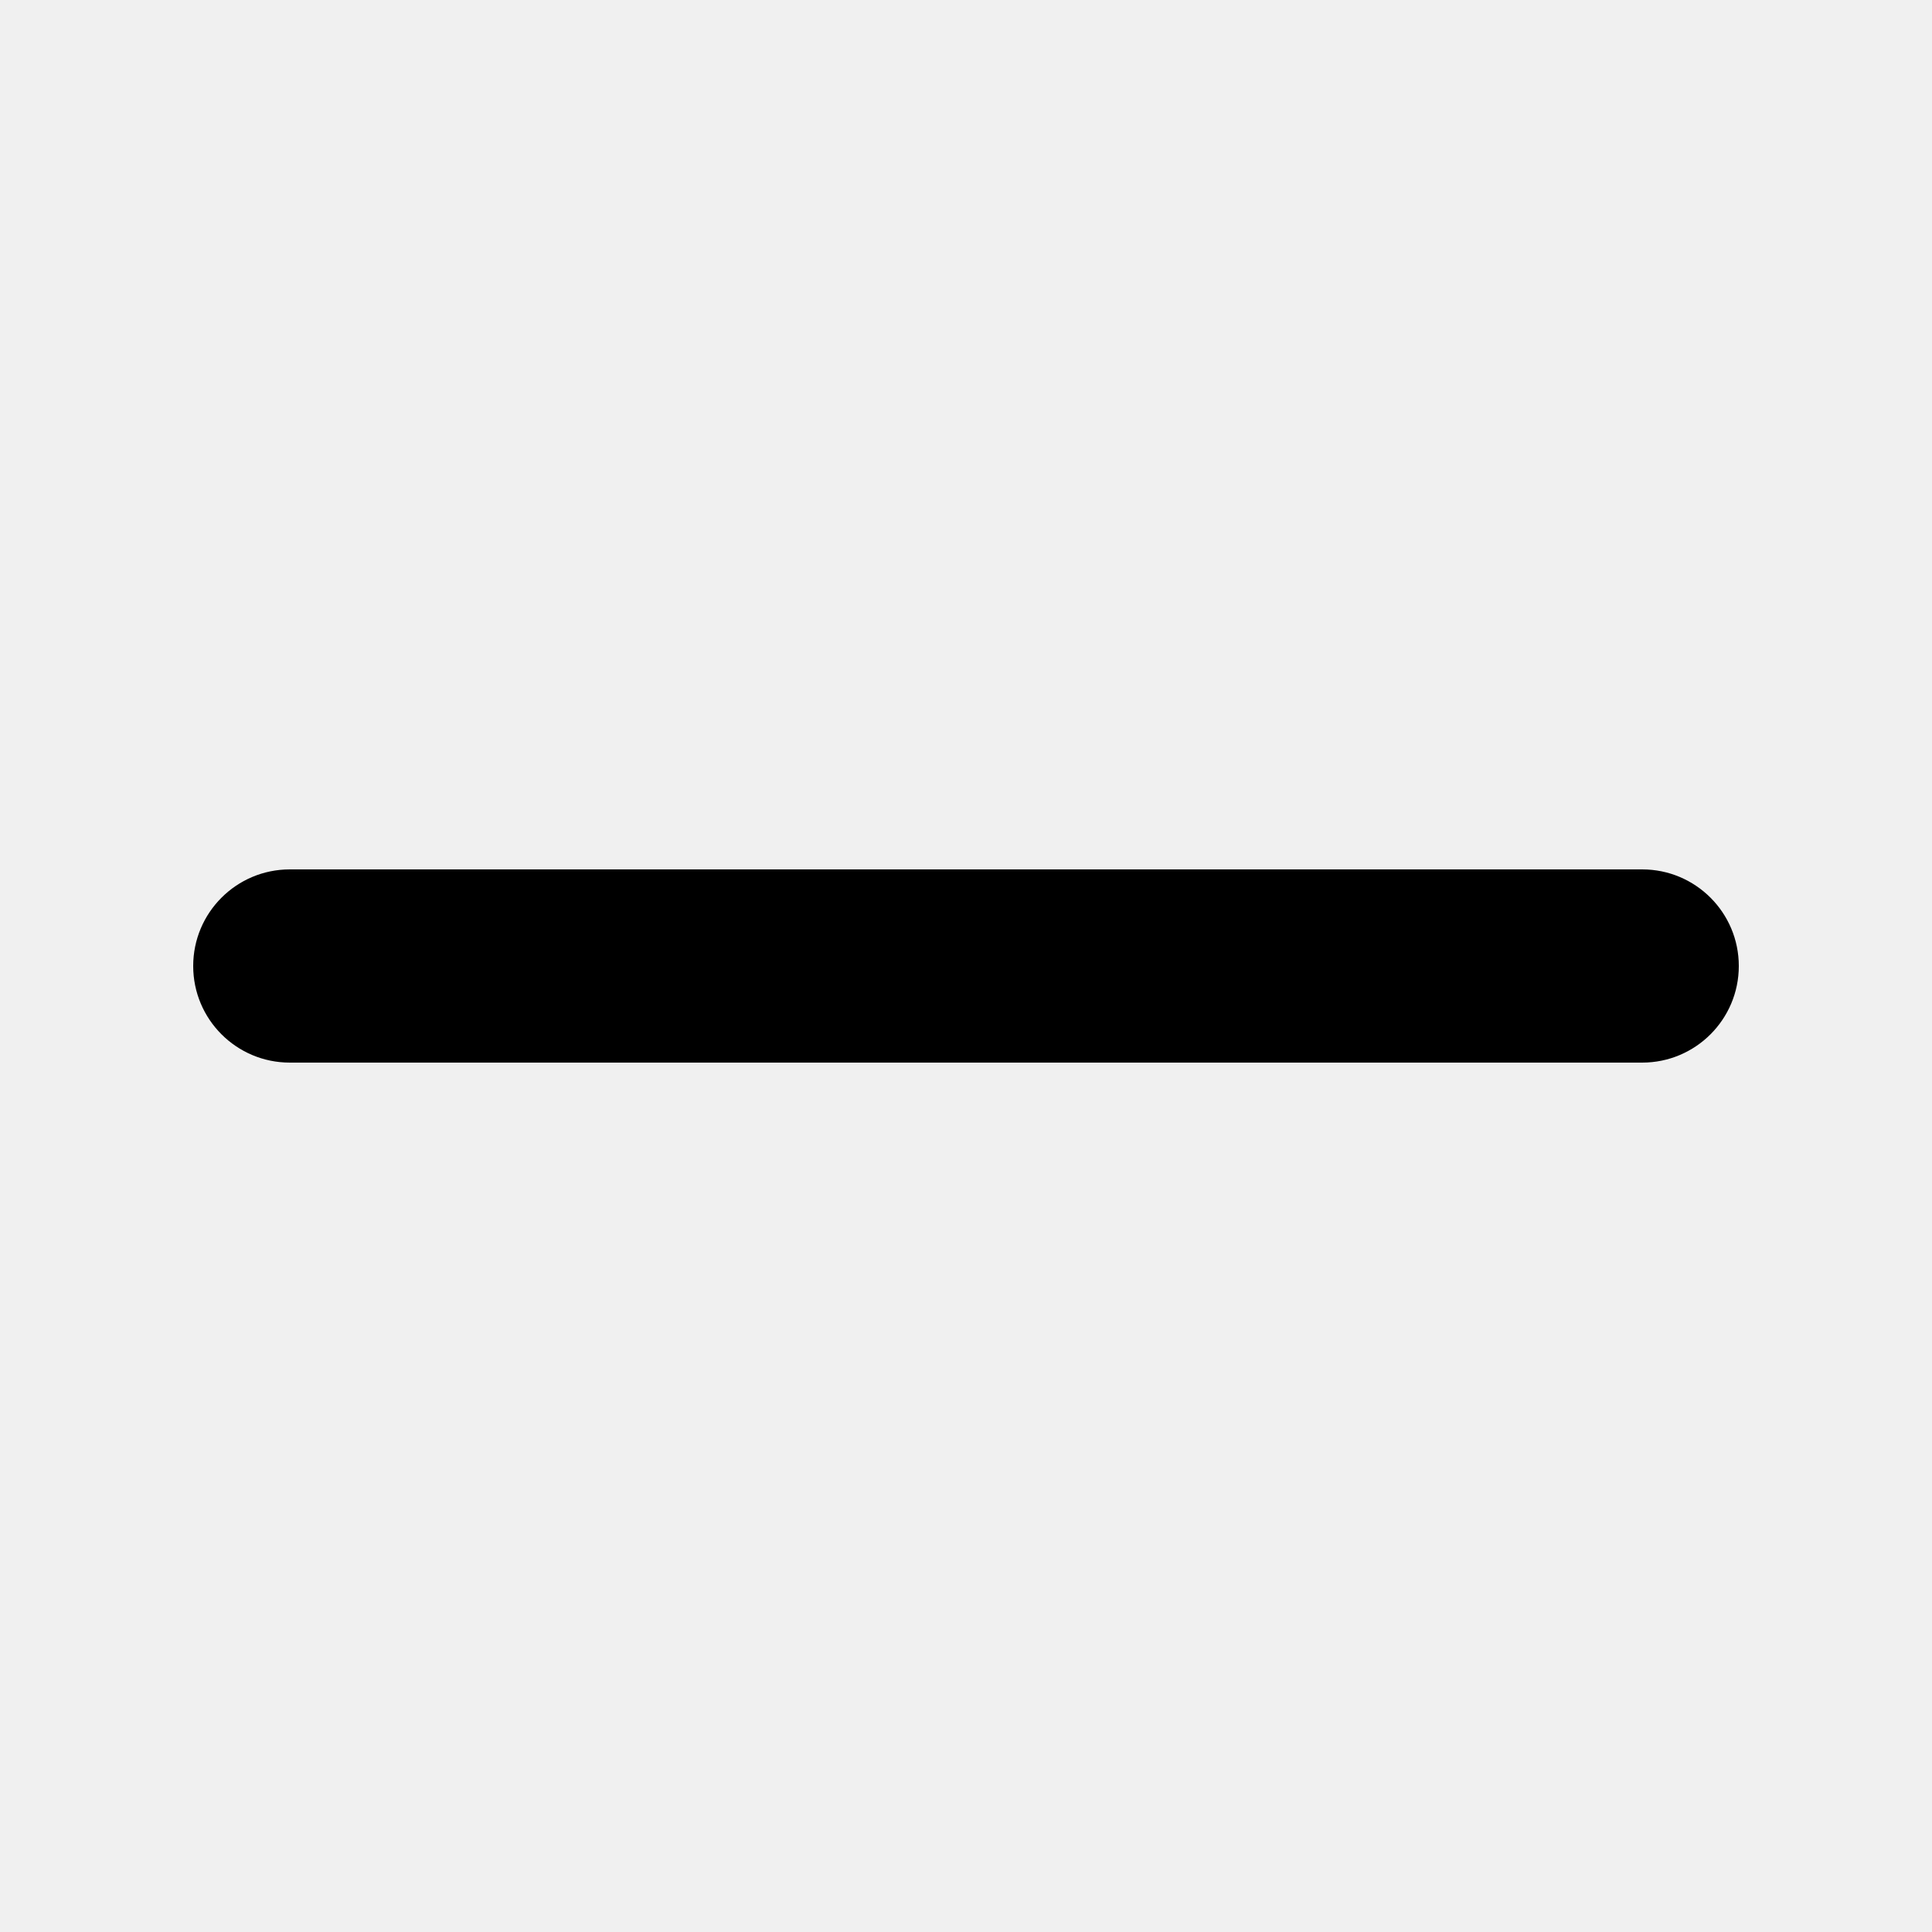
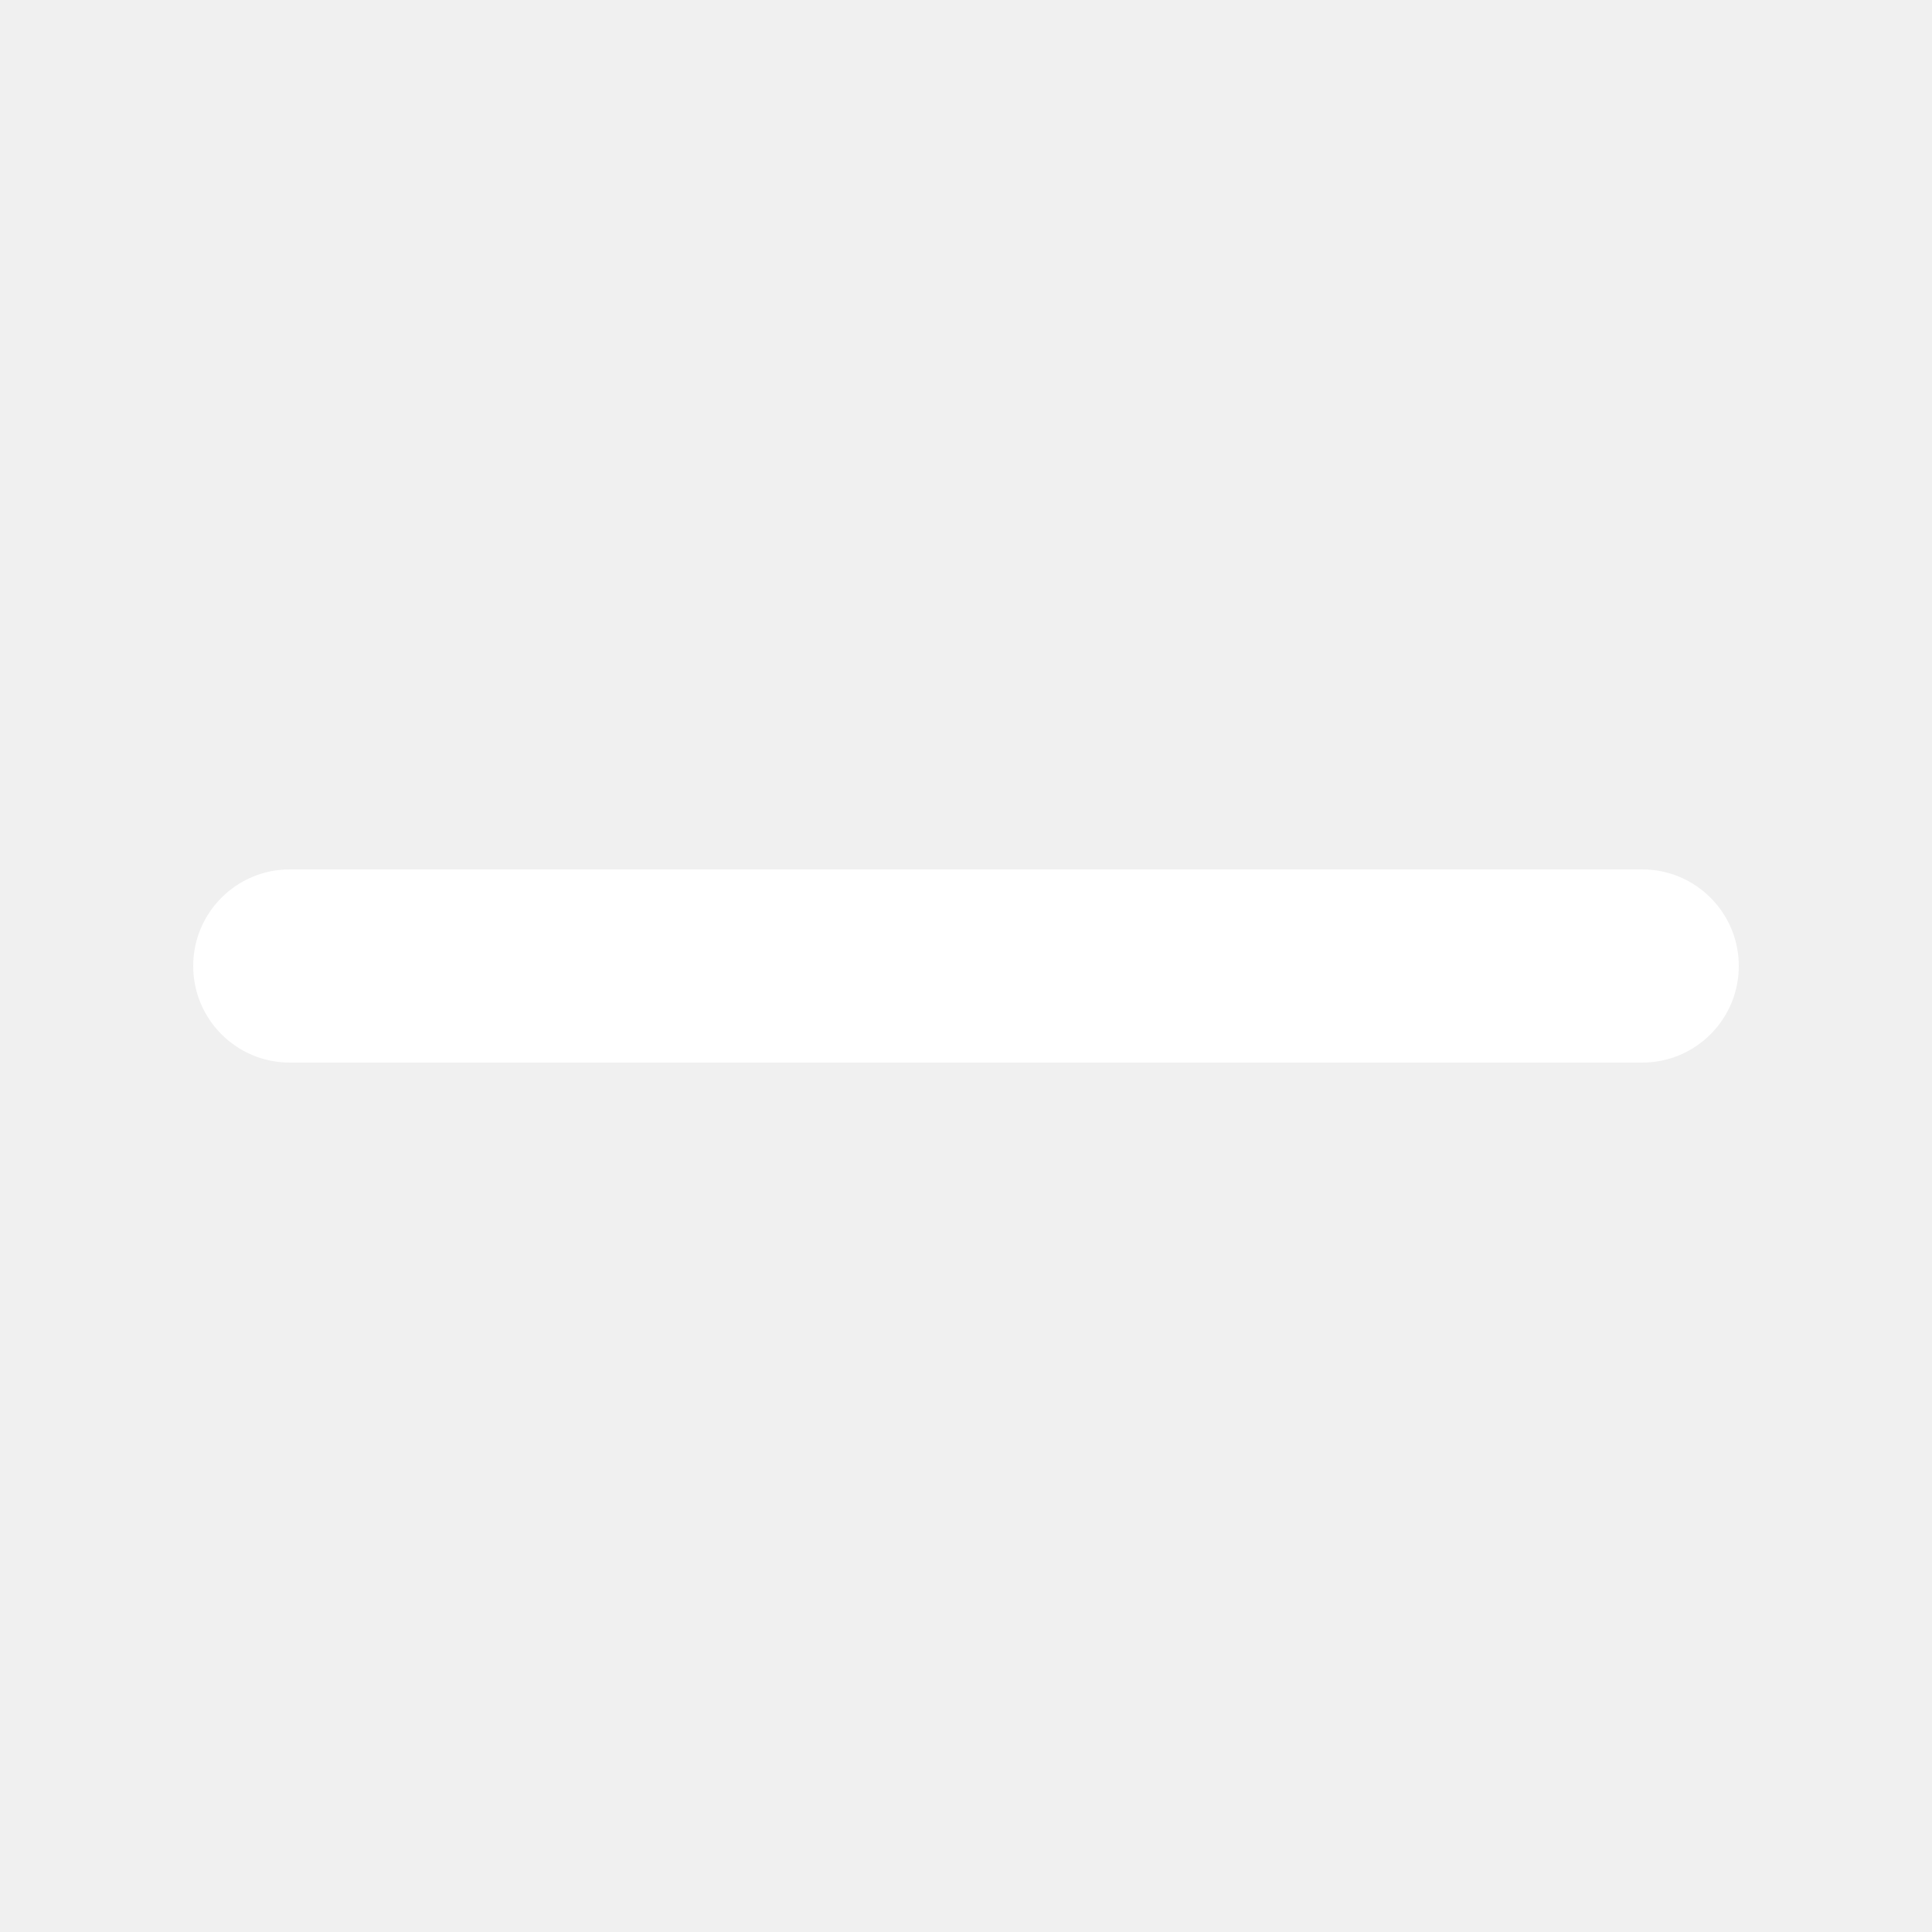
<svg xmlns="http://www.w3.org/2000/svg" width="800px" height="800px" viewBox="0 0 20 20" fill="none">
-   <path fill="#000000" fill-rule="evenodd" d="M18 10a1 1 0 01-1 1H3a1 1 0 110-2h14a1 1 0 011 1z" />
+   <path fill="#FFFFFF" fill-rule="evenodd" d="M18 10a1 1 0 01-1 1H3a1 1 0 110-2h14a1 1 0 011 1z" />
</svg>
